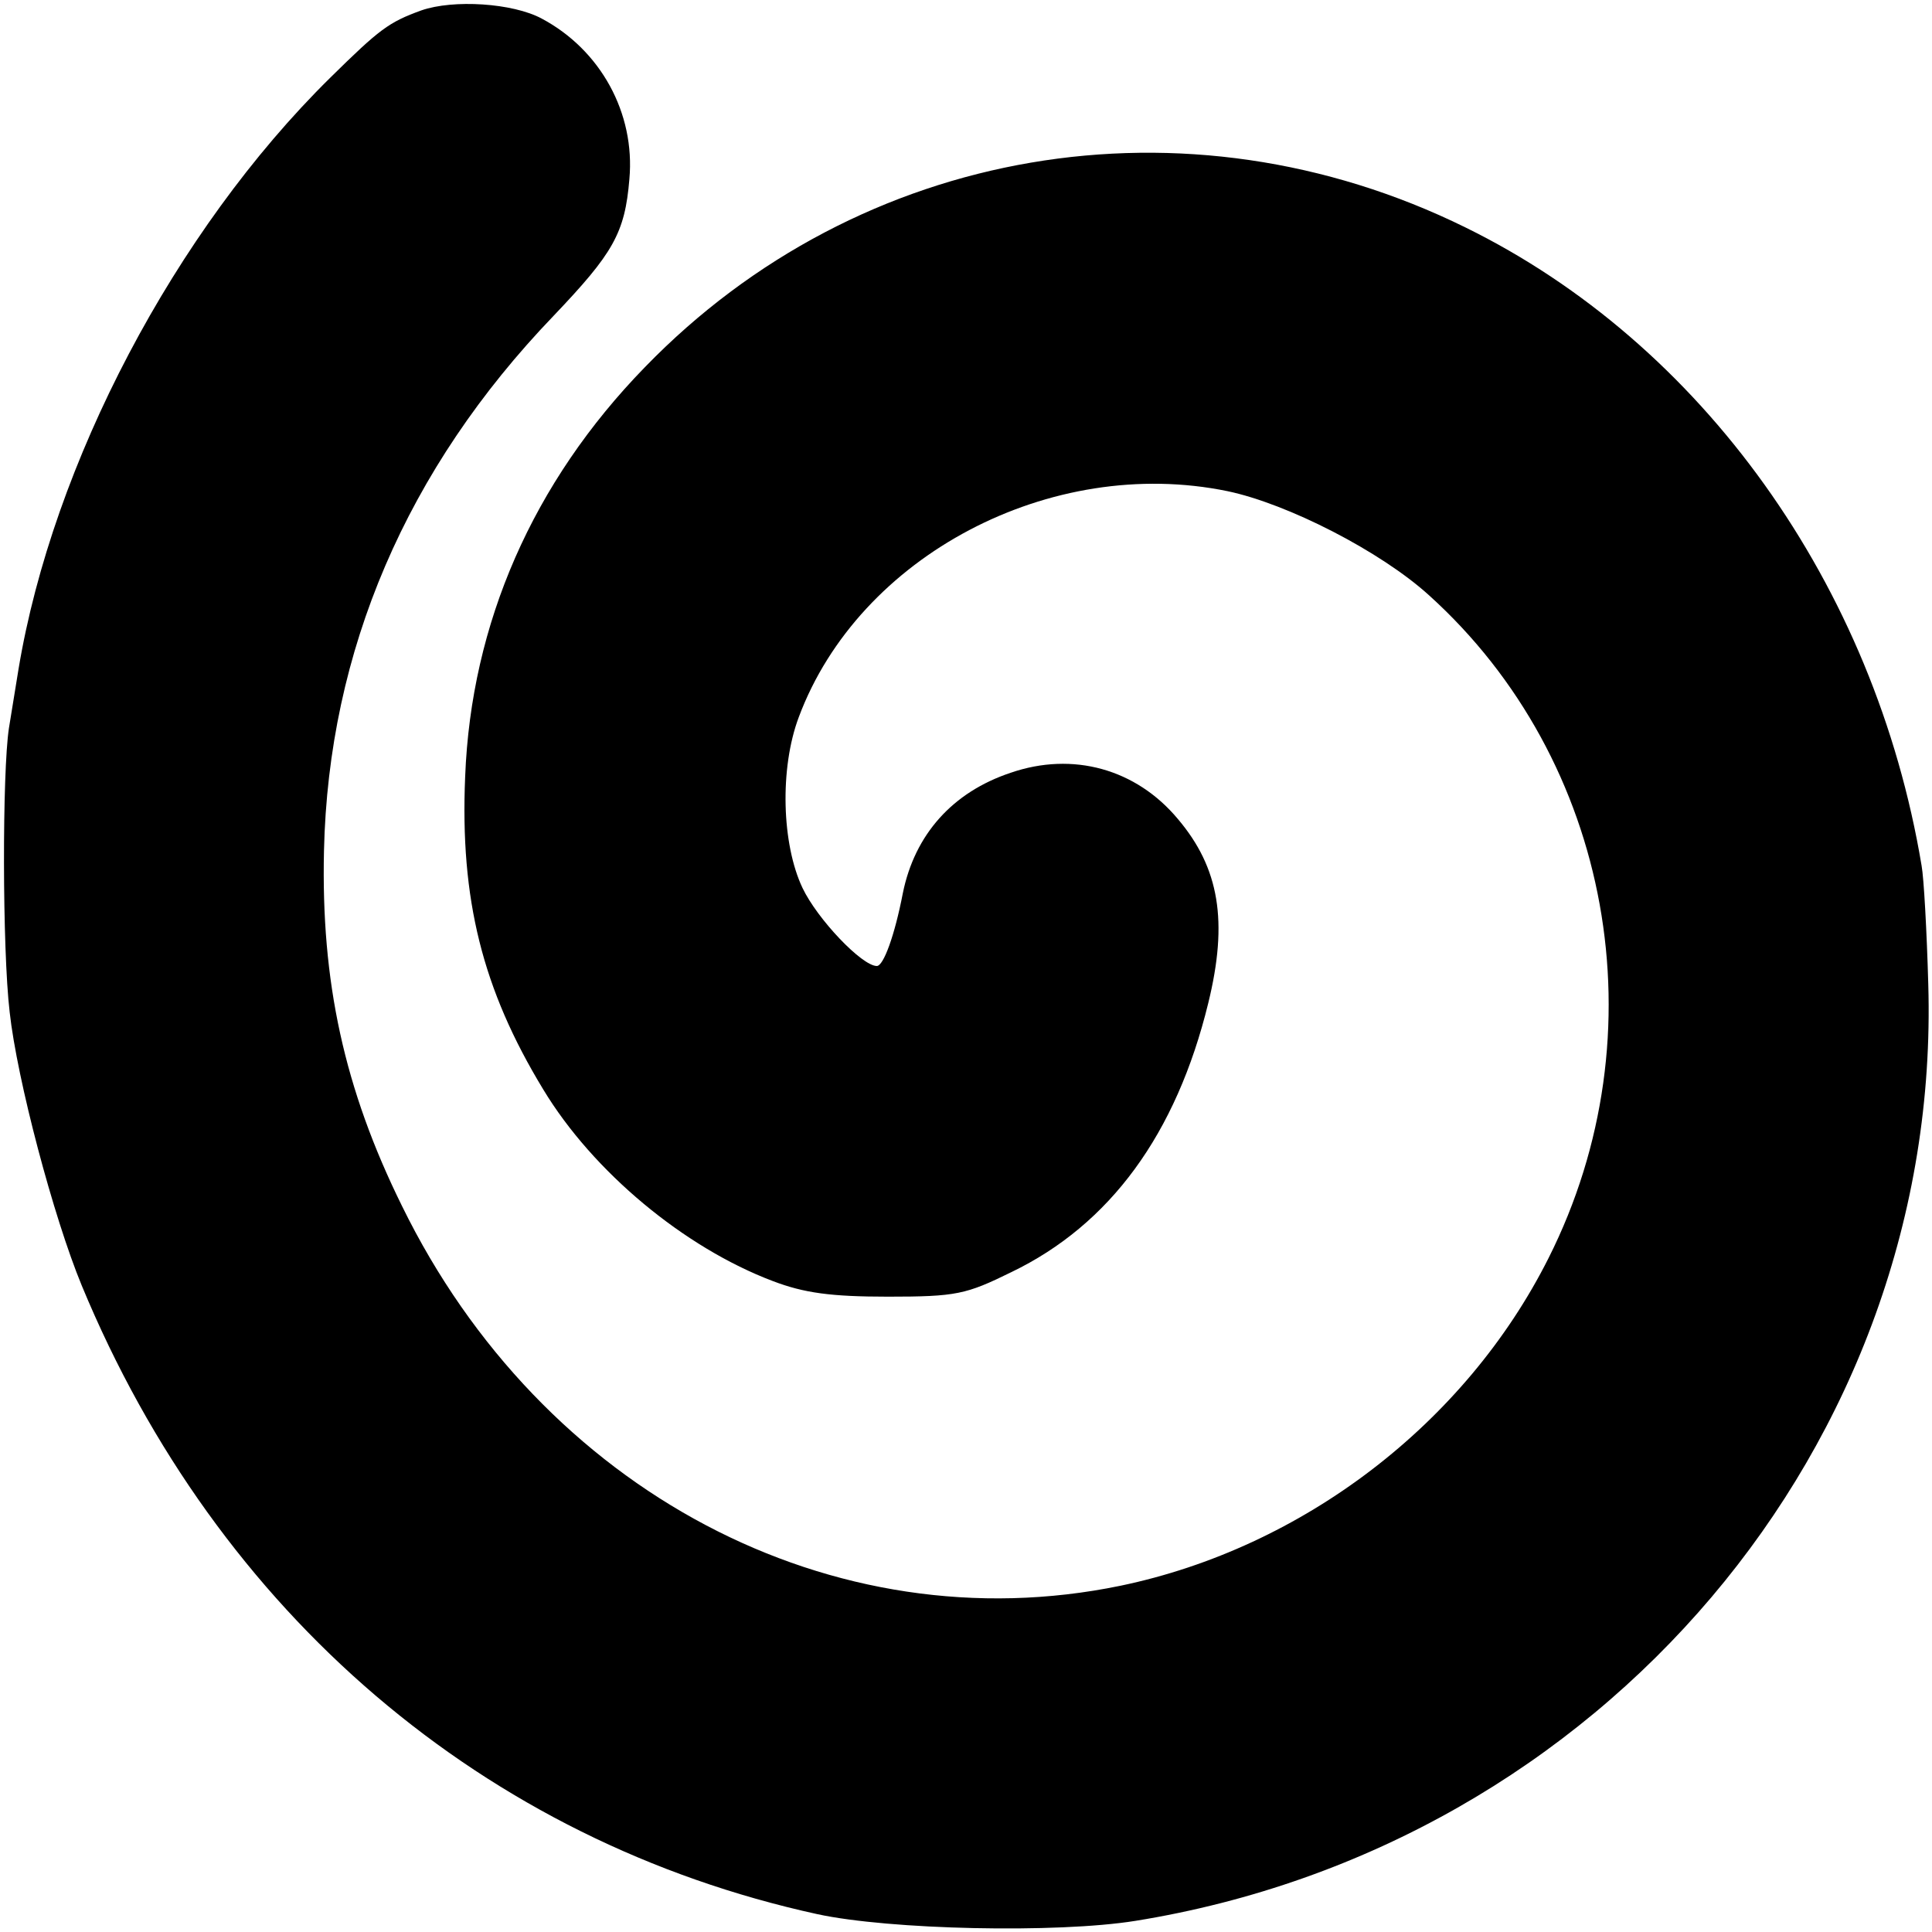
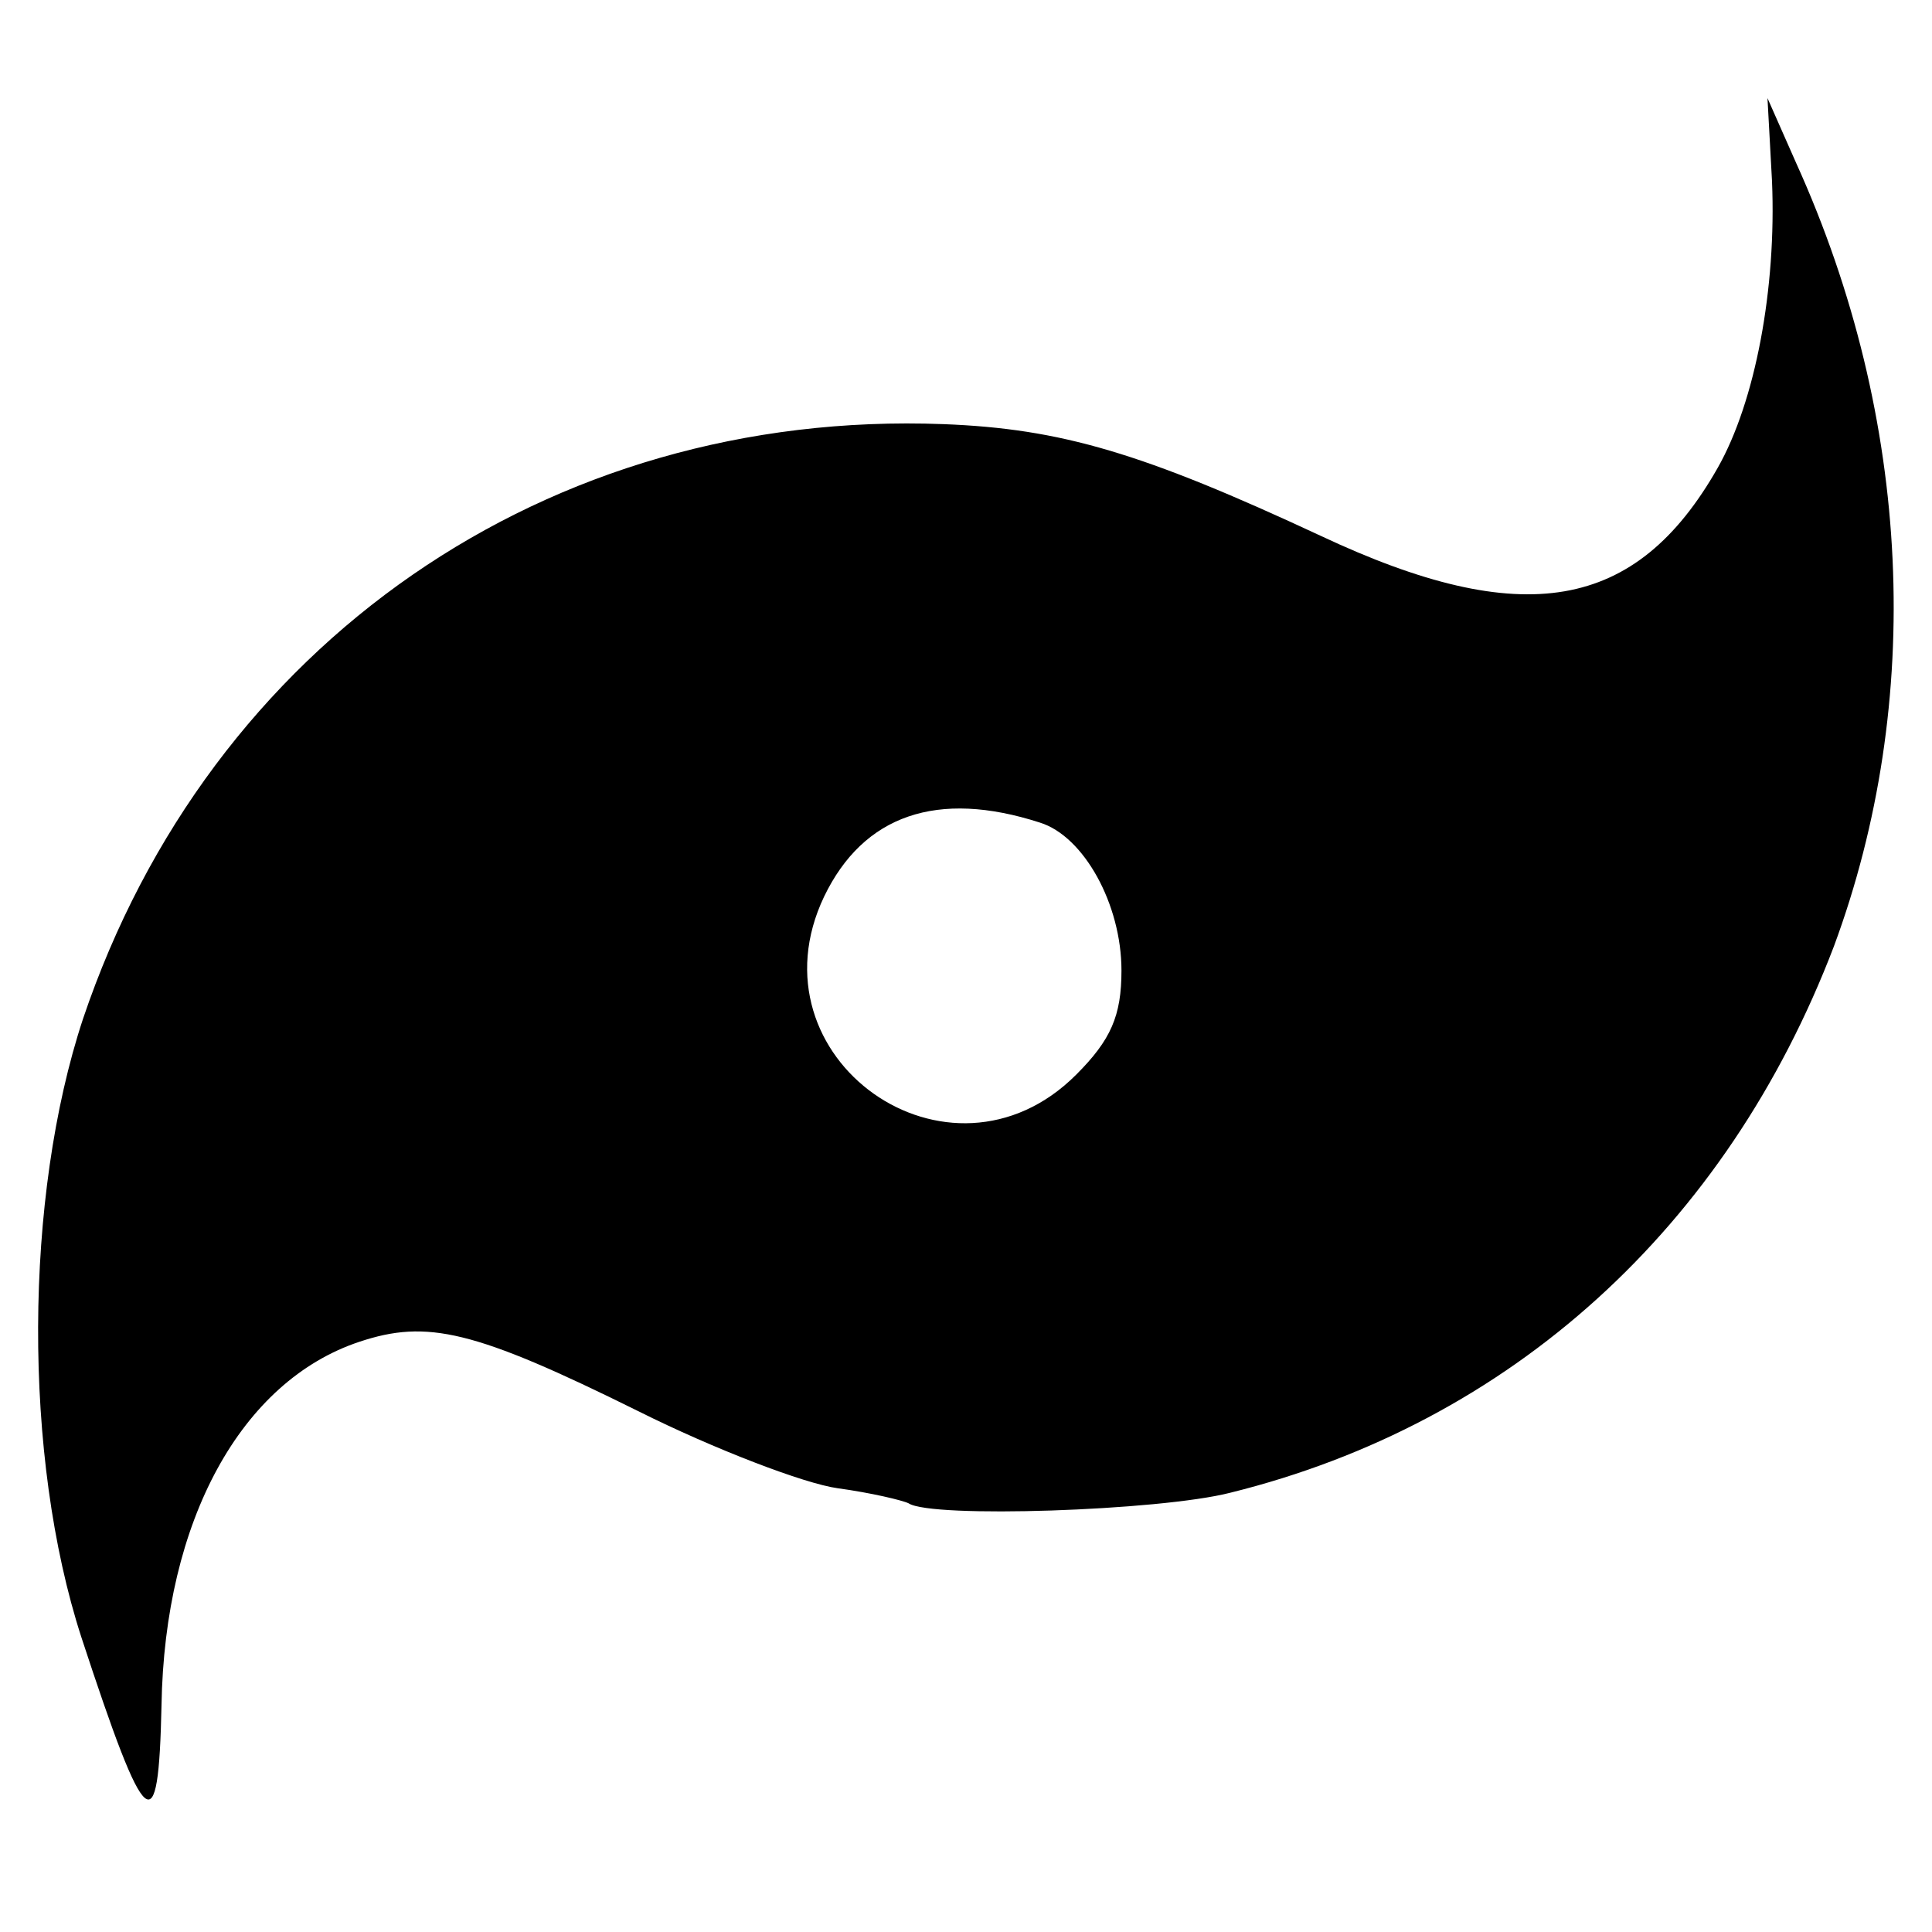
- <svg xmlns="http://www.w3.org/2000/svg" version="1.0" width="260pt" height="260pt" viewBox="0 0 260 260" preserveAspectRatio="xMidYMid meet">
-   <g transform="translate(0,260) scale(0.1,-0.1)" fill="#000000" stroke="none">
-     <path d="M567 2586 c-44 -16 -56 -25 -123 -91 -209 -206 -373 -519 -419 -795 -3 -19 -9 -55 -13 -80 -9 -59 -9 -297 1 -382 10 -91 59 -276 97 -368 183 -442 542 -748 990 -846 97 -21 322 -26 428 -9 627 101 1085 641 1067 1260 -2 72 -6 144 -9 160 -63 378 -296 703 -614 859 -376 185 -815 110 -1104 -188 -151 -155 -234 -345 -242 -551 -7 -165 23 -286 105 -421 67 -111 190 -213 309 -258 42 -16 78 -21 155 -21 92 0 105 3 166 33 133 64 222 186 265 362 27 110 15 182 -41 248 -56 67 -141 91 -225 62 -78 -26 -129 -83 -145 -162 -11 -57 -26 -98 -35 -98 -20 0 -80 63 -100 105 -28 59 -31 161 -5 230 81 217 339 353 577 304 81 -17 206 -81 271 -140 246 -222 313 -590 161 -892 -112 -223 -331 -390 -576 -441 -387 -80 -779 127 -967 511 -78 158 -109 302 -105 478 6 269 111 514 309 720 80 84 96 111 102 184 8 89 -39 174 -118 216 -39 21 -119 26 -162 11z" />
+ <svg xmlns="http://www.w3.org/2000/svg" version="1.0" width="128pt" height="128pt" viewBox="0 0 128 128" preserveAspectRatio="xMidYMid meet">
+   <g transform="translate(0,128) scale(0.1,-0.1)" fill="#000000" stroke="none">
+     <path d="M1174 1160 c3 -71 -11 -146 -36 -190 -54 -95 -129 -108 -263 -45 -118 55 -172 71 -250 74 -262 10 -486 -145 -570 -394 -39 -118 -40 -290 -1 -410 43 -131 51 -137 53 -45 2 123 53 215 131 241 45 15 76 8 185 -46 50 -25 110 -48 132 -51 22 -3 43 -8 47 -10 15 -10 166 -5 213 7 186 46 329 176 400 362 60 162 52 349 -25 519 l-19 43 3 -55z m-485 -425 c29 -9 54 -54 54 -98 0 -30 -7 -46 -30 -69 -84 -84 -218 11 -167 118 26 54 75 71 143 49z" />
  </g>
</svg>
